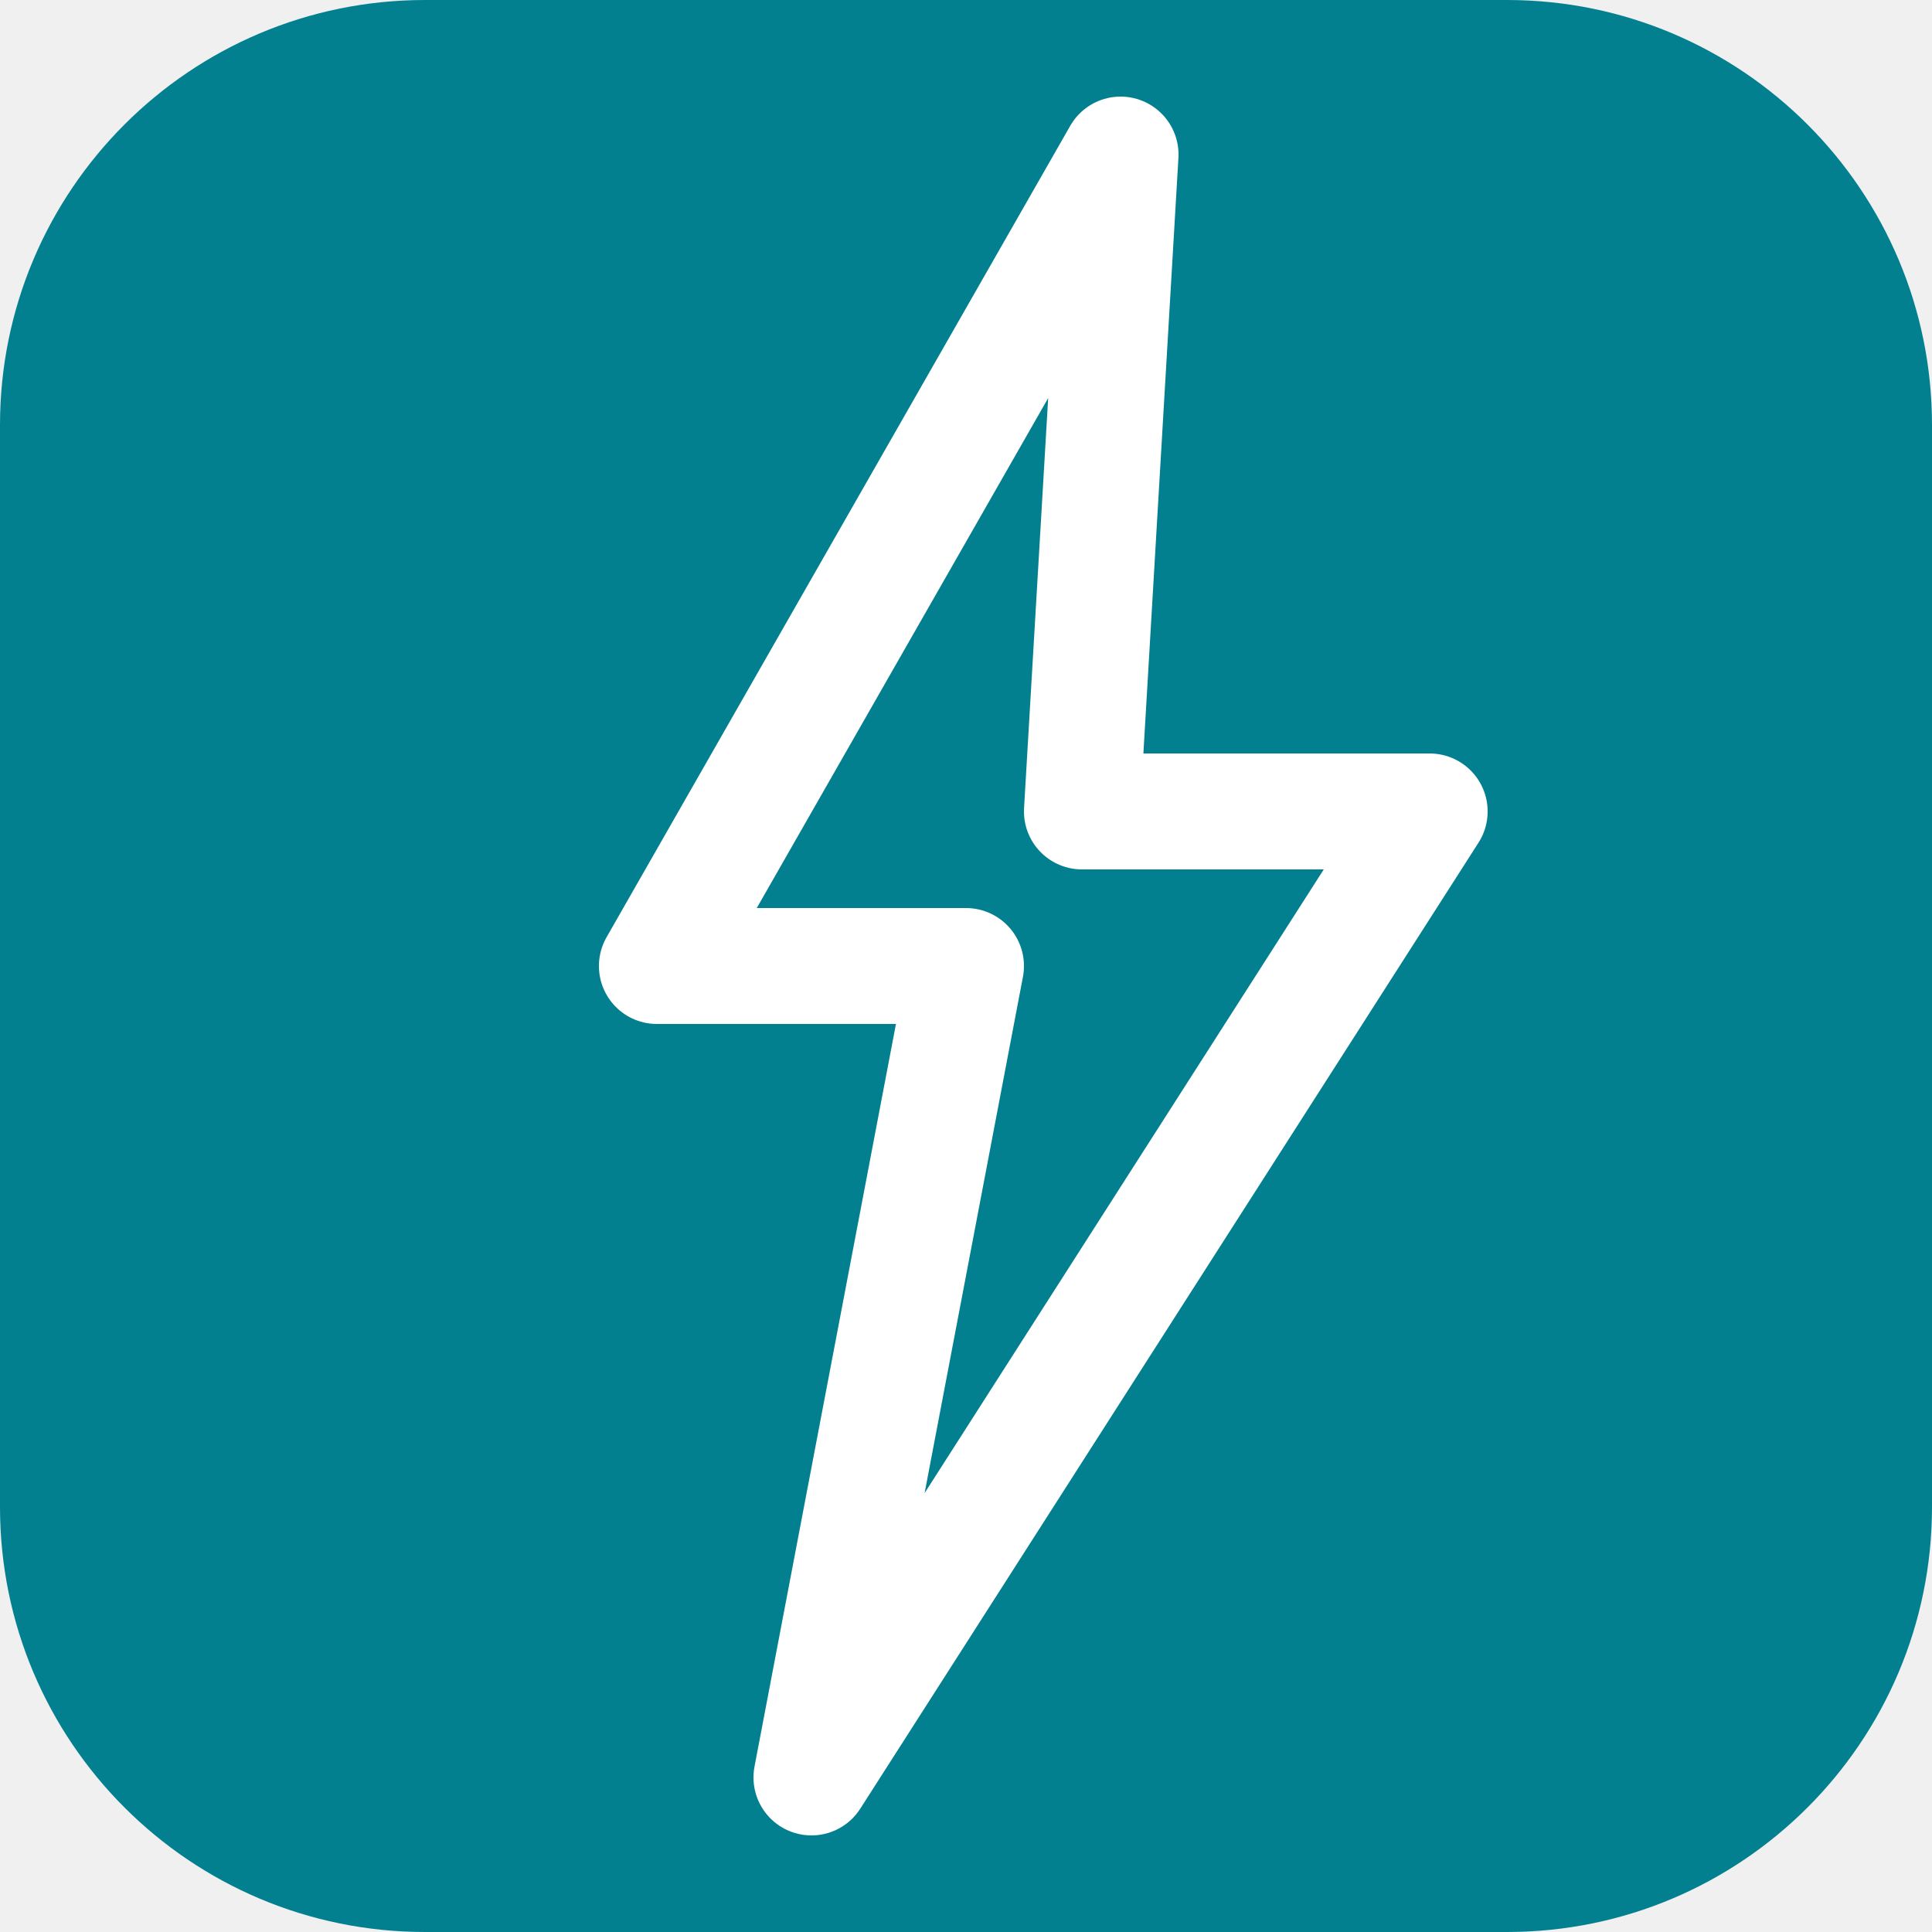
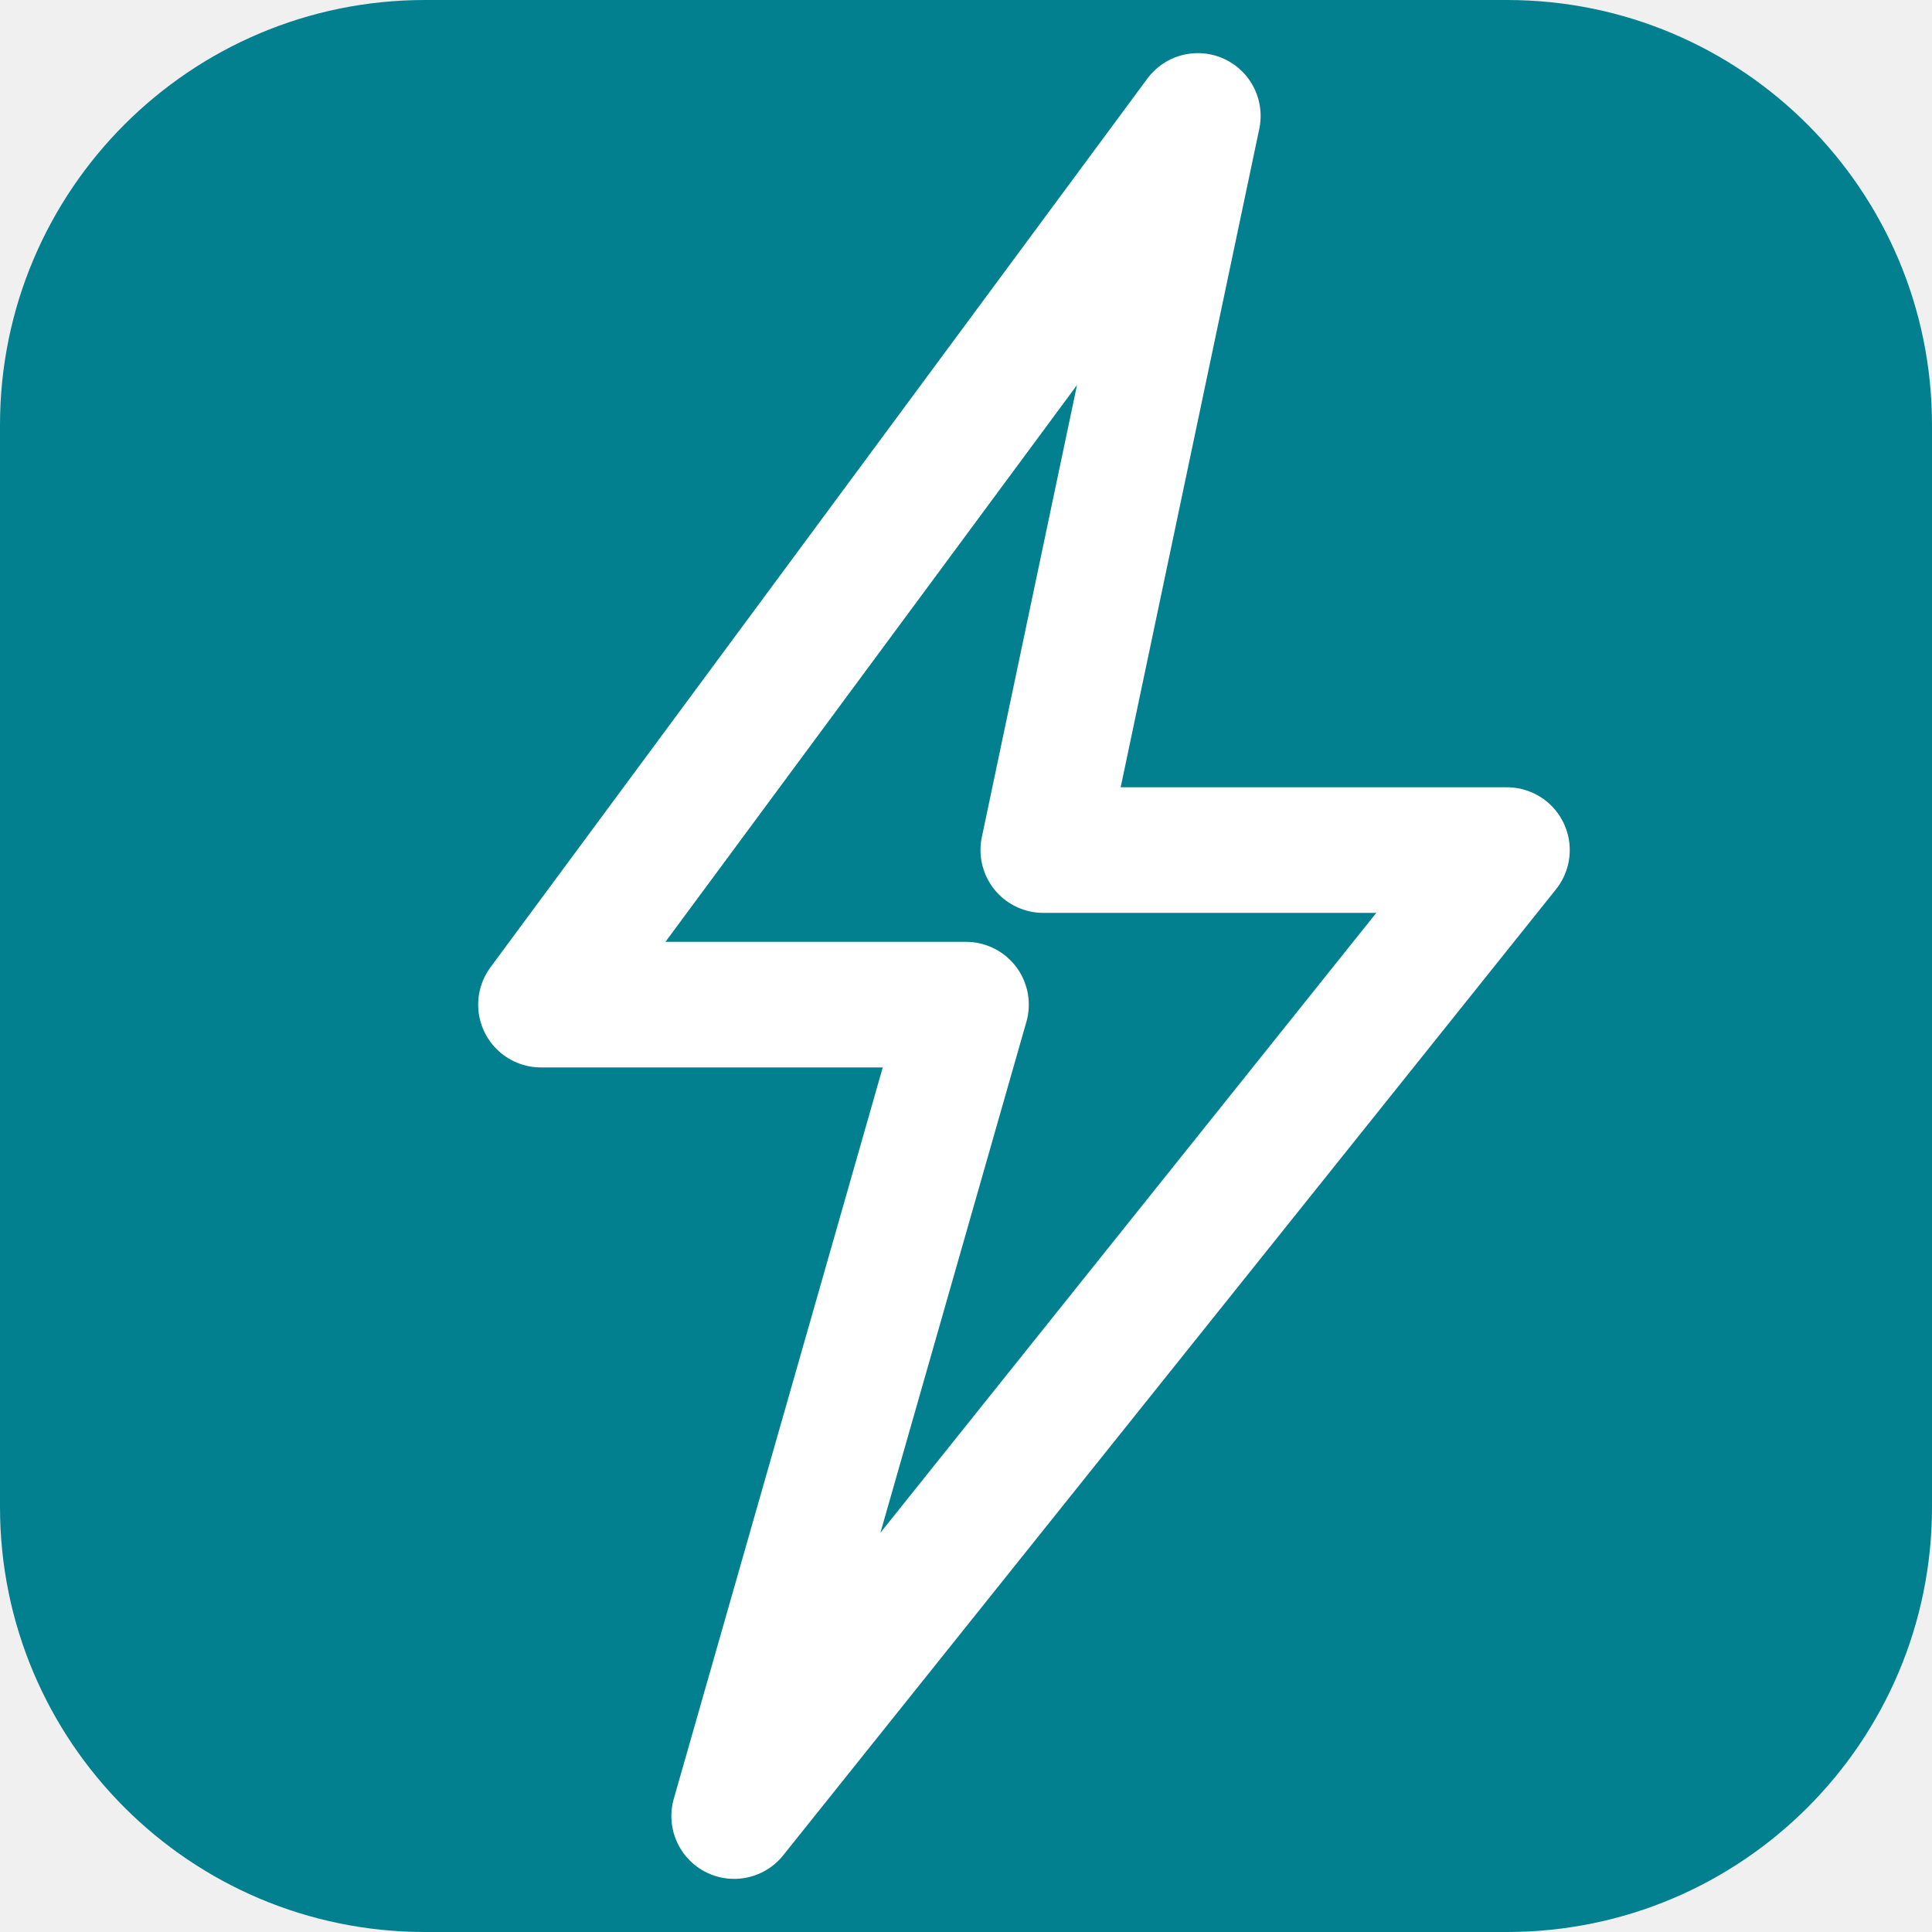
<svg xmlns="http://www.w3.org/2000/svg" width="512" height="512" viewBox="0 0 100 100">
  <rect width="100" height="100" rx="22" fill="#028090" />
-   <polyline points="58,8 34,50 50,50 42,92 74,42 56,42 58,8" fill="none" stroke="#ffffff" stroke-width="6" stroke-linecap="round" stroke-linejoin="round" />
+   <polyline points="62,6 28,52 50,52 38,94 78,44 54,44 62,6" fill="none" stroke="#ffffff" stroke-width="6.5" stroke-linecap="round" stroke-linejoin="round" />
</svg>
